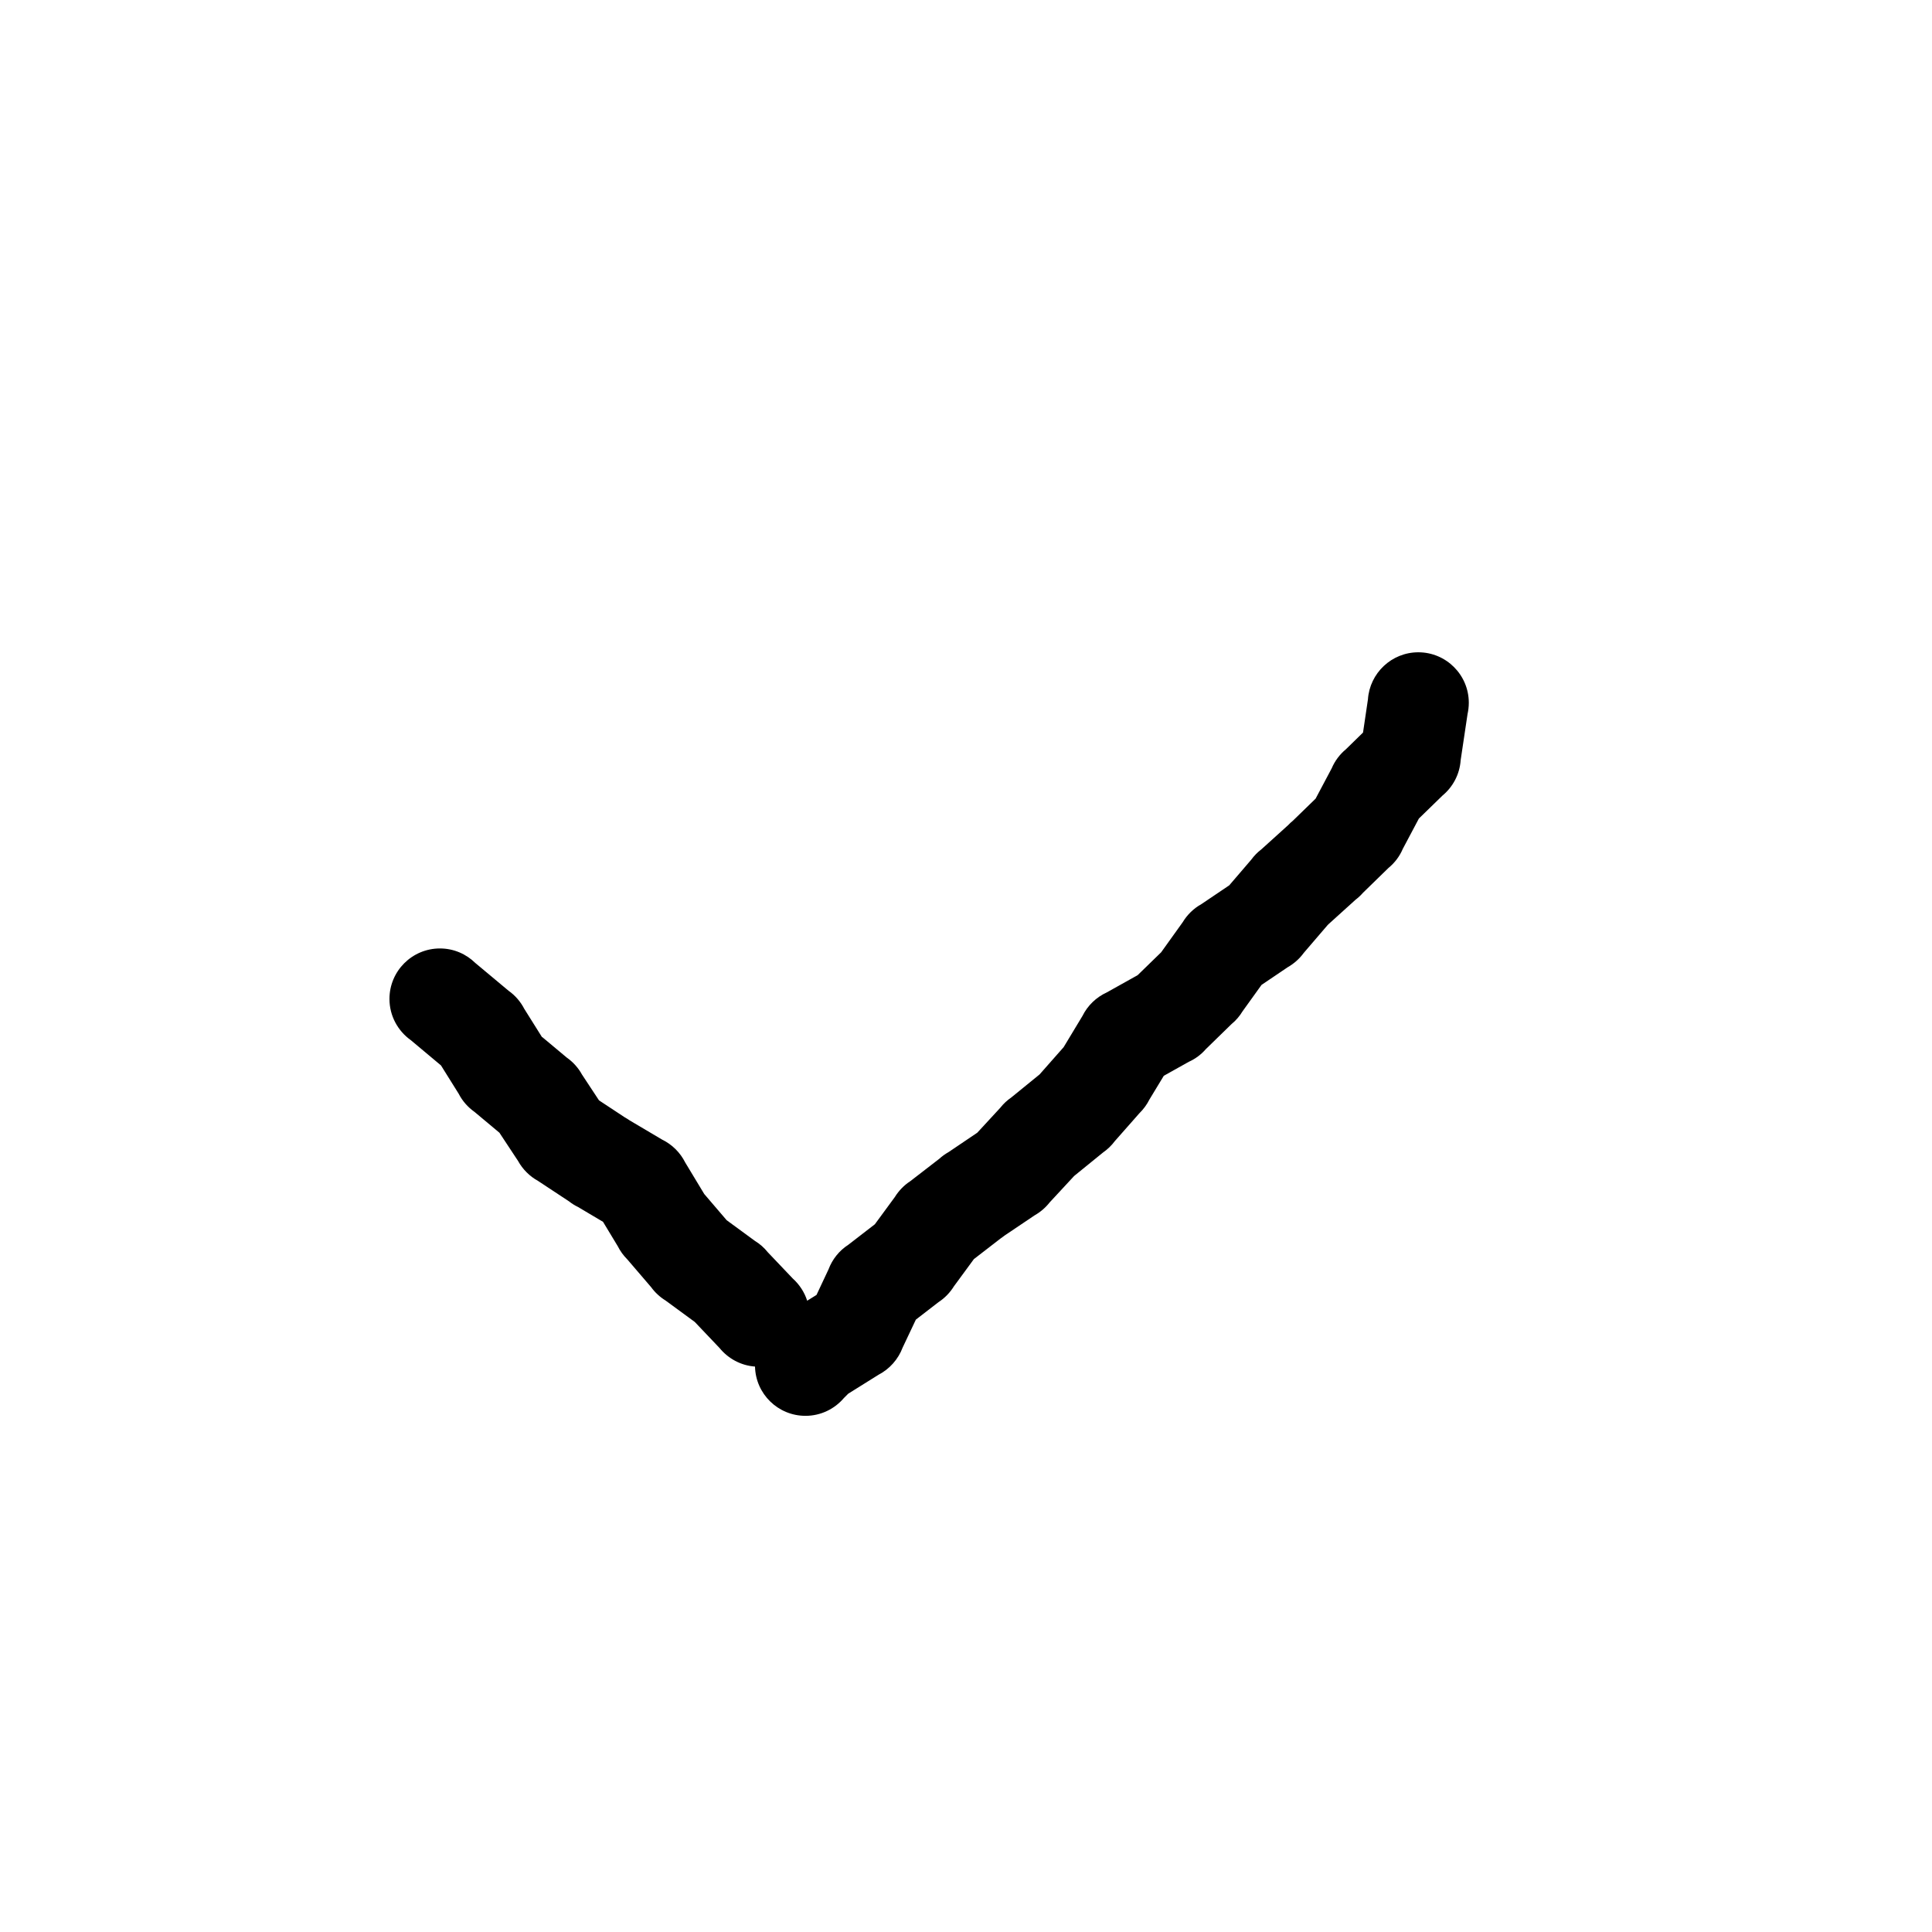
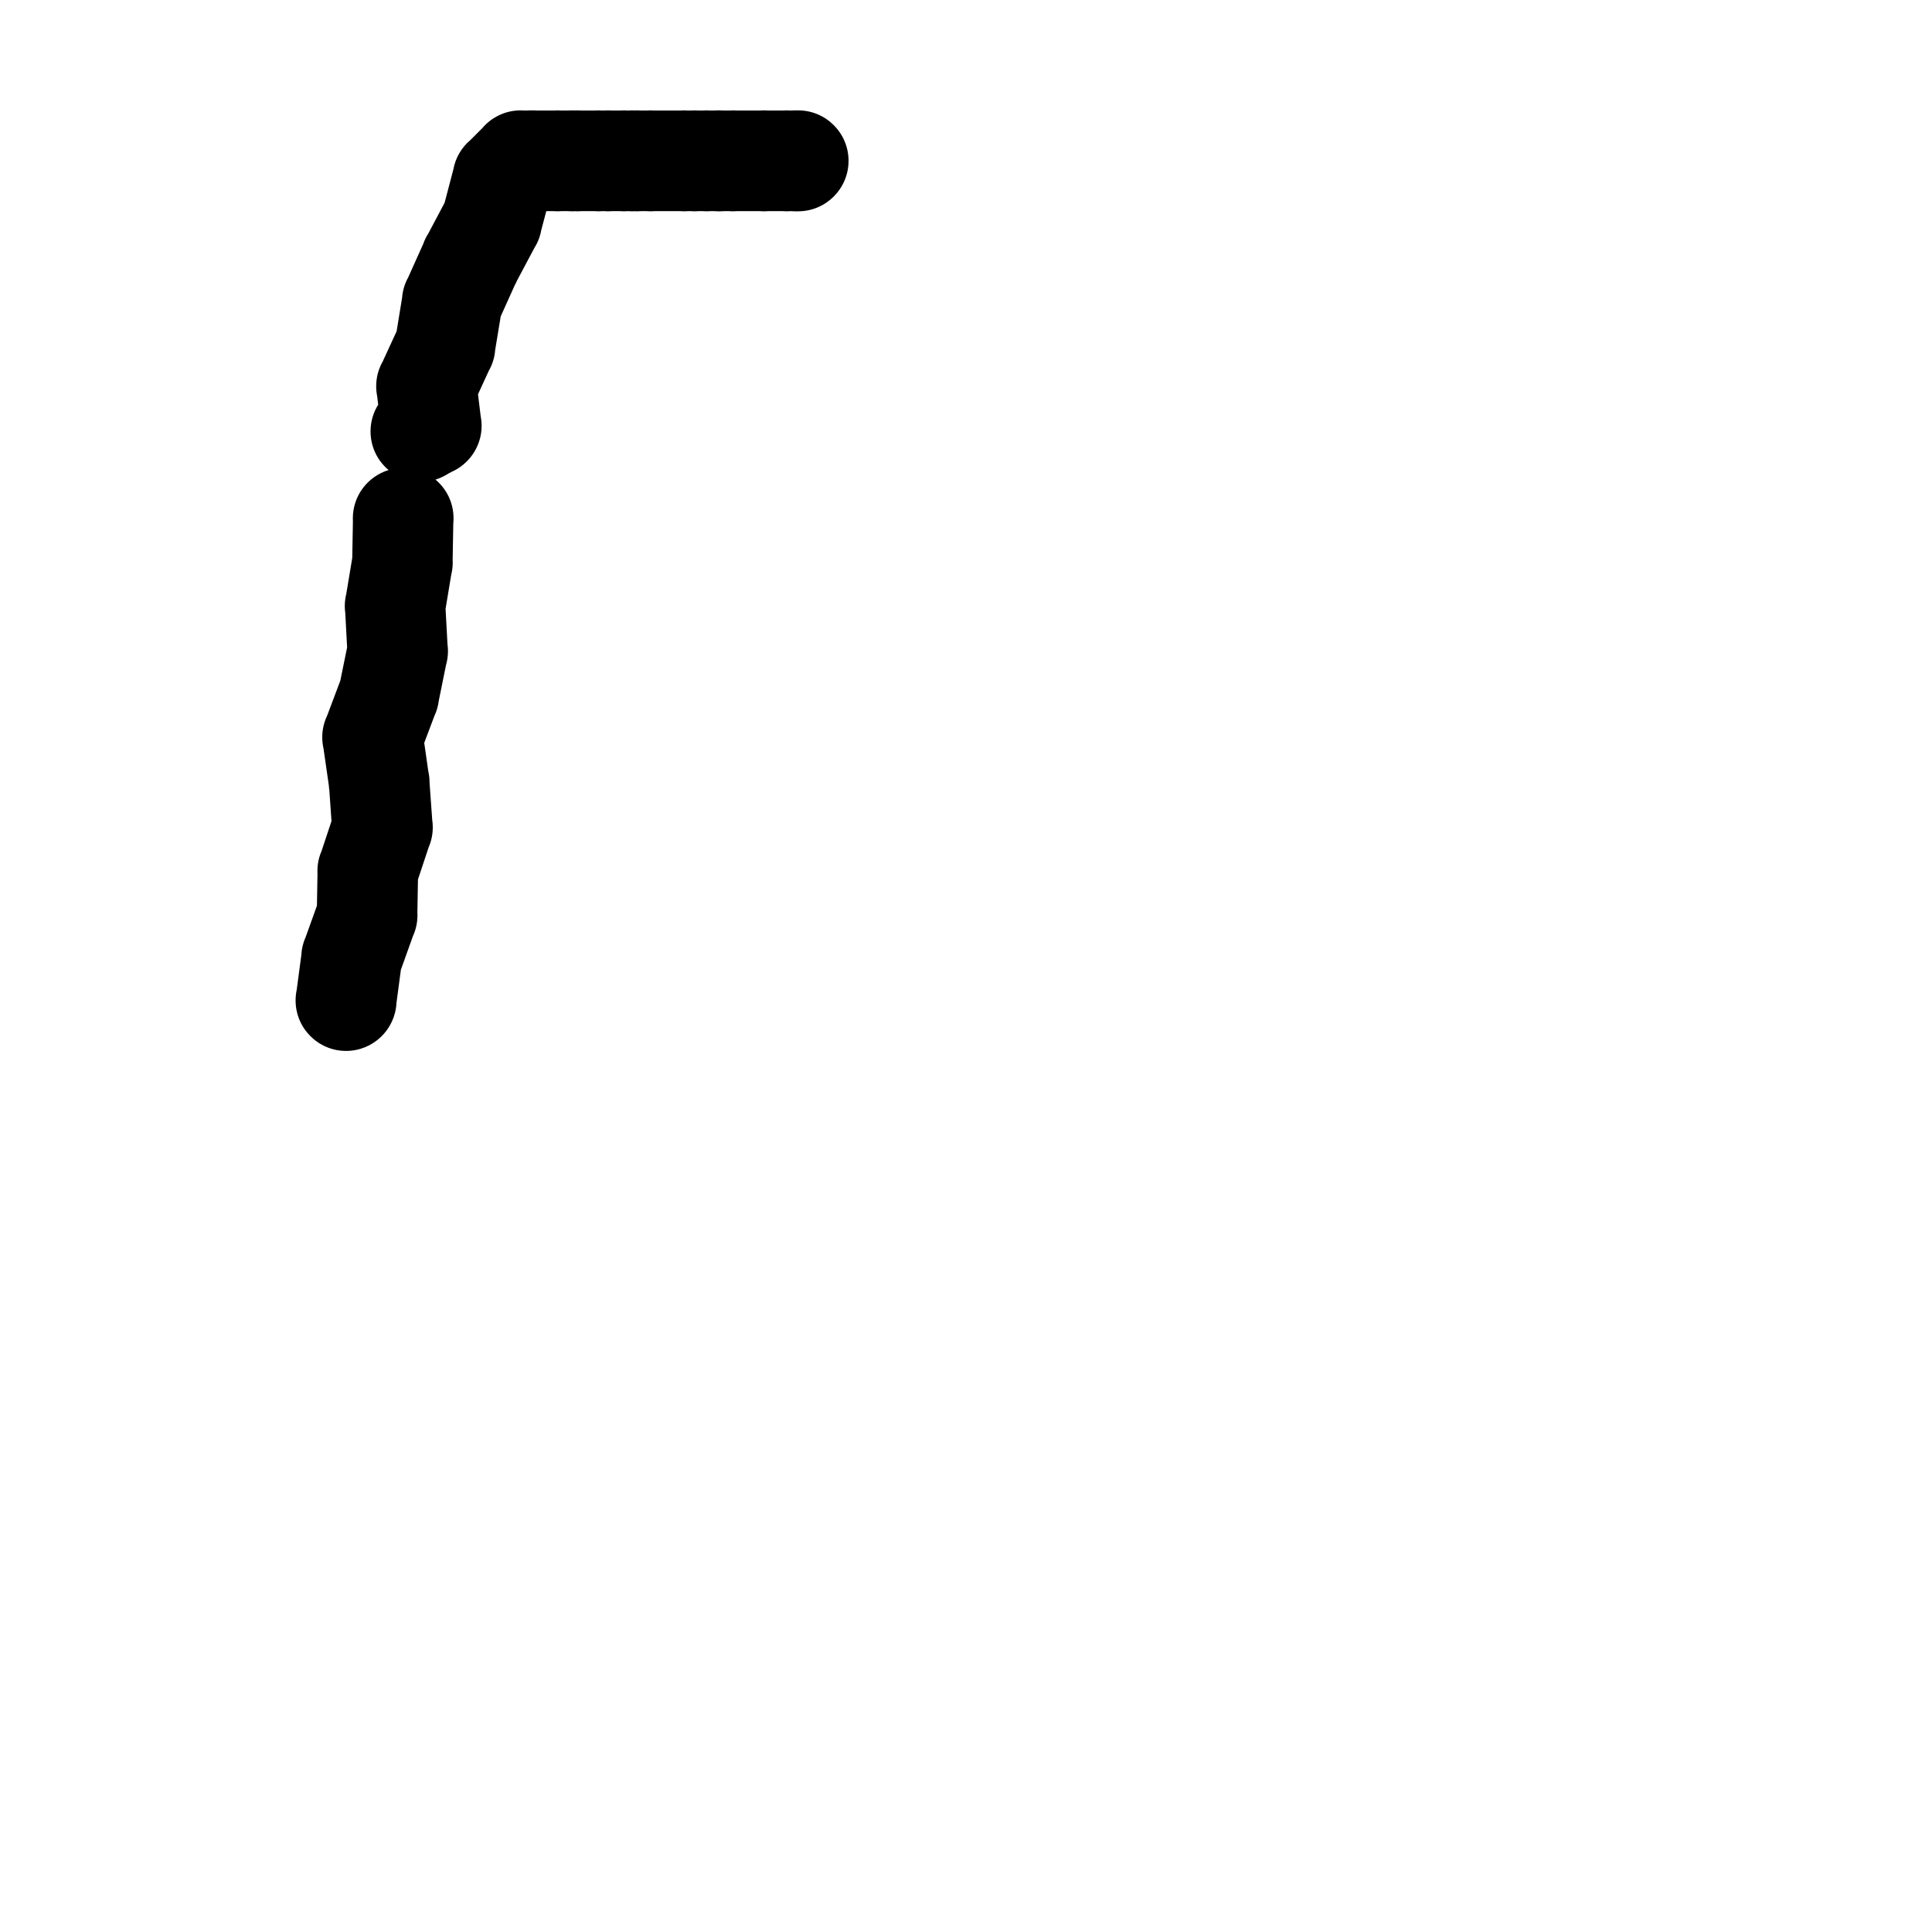
<svg xmlns="http://www.w3.org/2000/svg" viewBox="0 0 24 24" fill="currentColor" stroke="none">
-   <path d="M6.737,12.884c0.091,0.076 0.232,0.193 0.304,0.254c0.078,0.055 0.143,0.127 0.189,0.211c0.05,0.076 0.144,0.218 0.211,0.32c0.101,0.067 0.244,0.161 0.32,0.211c0.021,0.012 0.041,0.024 0.061,0.038c0.097,0.057 0.304,0.18 0.402,0.238c0.125,0.061 0.226,0.161 0.288,0.285c0.058,0.096 0.179,0.296 0.236,0.391c0.068,0.079 0.204,0.238 0.279,0.326c0.095,0.069 0.266,0.195 0.351,0.257c0.061,0.037 0.115,0.085 0.159,0.14c0.076,0.08 0.235,0.248 0.311,0.327c0.082,0.074 0.145,0.169 0.179,0.276c0.039,-0.024 0.079,-0.049 0.116,-0.072c0.052,-0.109 0.115,-0.243 0.149,-0.317c0.047,-0.126 0.134,-0.234 0.246,-0.306c0.079,-0.061 0.235,-0.182 0.33,-0.255c0.071,-0.097 0.189,-0.257 0.248,-0.338c0.049,-0.079 0.115,-0.147 0.192,-0.197c0.088,-0.068 0.273,-0.211 0.36,-0.278c0.035,-0.032 0.074,-0.06 0.115,-0.083c0.086,-0.058 0.26,-0.175 0.357,-0.241c0.078,-0.084 0.217,-0.235 0.286,-0.31c0.039,-0.05 0.086,-0.093 0.138,-0.129c0.085,-0.069 0.264,-0.215 0.35,-0.285c0.073,-0.083 0.224,-0.254 0.299,-0.339c0.059,-0.097 0.177,-0.293 0.234,-0.388c0.064,-0.129 0.171,-0.232 0.302,-0.292c0.091,-0.051 0.276,-0.155 0.383,-0.214c0.082,-0.08 0.22,-0.214 0.292,-0.284c0.067,-0.093 0.203,-0.283 0.268,-0.374c0.056,-0.093 0.136,-0.171 0.231,-0.224c0.083,-0.056 0.249,-0.168 0.347,-0.234c0.077,-0.09 0.207,-0.242 0.272,-0.317c0.036,-0.049 0.078,-0.093 0.126,-0.129c0.082,-0.074 0.254,-0.229 0.335,-0.303c0.017,-0.019 0.036,-0.036 0.056,-0.052c0.068,-0.066 0.199,-0.194 0.284,-0.276c0.058,-0.11 0.152,-0.288 0.2,-0.377c0.039,-0.092 0.1,-0.173 0.176,-0.236c0.05,-0.049 0.137,-0.133 0.213,-0.208c0.021,-0.144 0.048,-0.321 0.061,-0.412c0.022,-0.326 0.294,-0.585 0.626,-0.585c0.346,0 0.627,0.281 0.627,0.627c0,0.049 -0.006,0.097 -0.016,0.143c-0.02,0.131 -0.066,0.439 -0.085,0.569c-0.012,0.177 -0.097,0.334 -0.225,0.44c-0.07,0.068 -0.207,0.202 -0.294,0.286c-0.058,0.11 -0.153,0.288 -0.2,0.377c-0.039,0.092 -0.1,0.173 -0.177,0.236c-0.078,0.076 -0.24,0.234 -0.318,0.31c-0.027,0.031 -0.058,0.06 -0.091,0.085c-0.082,0.074 -0.254,0.229 -0.335,0.303c-0.005,0.005 -0.009,0.01 -0.014,0.014c-0.072,0.083 -0.223,0.26 -0.295,0.344c-0.053,0.073 -0.122,0.134 -0.201,0.179c-0.077,0.052 -0.225,0.151 -0.324,0.219c-0.072,0.1 -0.179,0.25 -0.235,0.327c-0.037,0.061 -0.083,0.115 -0.138,0.16c-0.078,0.076 -0.24,0.234 -0.318,0.31c-0.058,0.067 -0.13,0.121 -0.212,0.158c-0.073,0.041 -0.206,0.115 -0.311,0.174c-0.06,0.1 -0.136,0.225 -0.178,0.294c-0.032,0.064 -0.075,0.122 -0.126,0.172c-0.074,0.083 -0.23,0.261 -0.304,0.345c-0.041,0.055 -0.091,0.103 -0.147,0.142c-0.086,0.07 -0.266,0.217 -0.352,0.286c-0.003,0.003 -0.006,0.005 -0.009,0.008c-0.074,0.08 -0.228,0.246 -0.302,0.326c-0.051,0.065 -0.114,0.119 -0.186,0.16c-0.092,0.062 -0.284,0.192 -0.376,0.253c-0.016,0.013 -0.032,0.024 -0.049,0.036c-0.079,0.061 -0.235,0.182 -0.33,0.255c-0.071,0.097 -0.189,0.257 -0.248,0.338c-0.049,0.079 -0.115,0.147 -0.192,0.197c-0.066,0.051 -0.188,0.145 -0.281,0.217c-0.054,0.114 -0.125,0.266 -0.164,0.347c-0.055,0.146 -0.163,0.267 -0.3,0.338c-0.09,0.056 -0.275,0.172 -0.376,0.235c-0.018,0.018 -0.037,0.037 -0.054,0.054c-0.115,0.135 -0.286,0.221 -0.477,0.221c-0.341,0 -0.619,-0.272 -0.627,-0.612c-0.178,-0.013 -0.335,-0.101 -0.441,-0.231c-0.074,-0.078 -0.23,-0.242 -0.307,-0.323c-0.091,-0.067 -0.275,-0.202 -0.364,-0.267c-0.07,-0.043 -0.131,-0.1 -0.179,-0.166c-0.072,-0.084 -0.223,-0.26 -0.295,-0.344c-0.048,-0.048 -0.089,-0.104 -0.12,-0.166c-0.043,-0.071 -0.121,-0.2 -0.182,-0.301c-0.104,-0.061 -0.237,-0.14 -0.31,-0.184c-0.04,-0.019 -0.078,-0.043 -0.112,-0.07c-0.093,-0.061 -0.291,-0.192 -0.385,-0.254c-0.105,-0.058 -0.191,-0.144 -0.249,-0.249c-0.055,-0.083 -0.164,-0.249 -0.231,-0.35c-0.09,-0.075 -0.236,-0.197 -0.31,-0.259c-0.082,-0.058 -0.15,-0.135 -0.196,-0.225c-0.052,-0.084 -0.155,-0.248 -0.22,-0.352c-0.107,-0.09 -0.29,-0.242 -0.375,-0.314c-0.16,-0.114 -0.265,-0.301 -0.265,-0.512c0,-0.346 0.281,-0.627 0.627,-0.627c0.171,0 0.326,0.069 0.439,0.18c0.096,0.08 0.316,0.265 0.413,0.345c0.082,0.058 0.149,0.135 0.195,0.224c0.052,0.083 0.155,0.247 0.22,0.351z" />
+   <path d="M3.937,11.256c0.002,-0.119 0.006,-0.303 0.007,-0.397c-0.001,-0.013 -0.001,-0.026 -0.001,-0.039c0,-0.088 0.018,-0.171 0.051,-0.247c0.029,-0.088 0.085,-0.256 0.124,-0.373c-0.009,-0.121 -0.021,-0.294 -0.027,-0.385c-0.003,-0.019 -0.005,-0.038 -0.006,-0.057c-0.016,-0.111 -0.05,-0.347 -0.066,-0.459c-0.01,-0.045 -0.016,-0.092 -0.016,-0.14c0,-0.096 0.022,-0.188 0.061,-0.269c0.04,-0.105 0.124,-0.327 0.163,-0.433c0,-0.001 0.001,-0.003 0.001,-0.004c0.02,-0.099 0.06,-0.296 0.084,-0.411c-0.006,-0.119 -0.018,-0.327 -0.023,-0.429c-0.004,-0.028 -0.006,-0.056 -0.006,-0.084c0,-0.053 0.007,-0.105 0.019,-0.154c0.018,-0.108 0.055,-0.332 0.073,-0.439c0,-0.003 0.001,-0.006 0.001,-0.009c0.002,-0.11 0.006,-0.34 0.008,-0.449c-0.001,-0.013 -0.001,-0.026 -0.001,-0.039c0,-0.283 0.187,-0.521 0.444,-0.6c-0.137,-0.115 -0.224,-0.287 -0.224,-0.48c0,-0.122 0.035,-0.236 0.095,-0.332c-0.005,-0.038 -0.009,-0.073 -0.012,-0.101c-0.008,-0.041 -0.013,-0.084 -0.013,-0.127c0,-0.112 0.029,-0.217 0.081,-0.308c0.042,-0.09 0.124,-0.27 0.173,-0.376c0.019,-0.118 0.052,-0.317 0.068,-0.417c0.007,-0.091 0.034,-0.177 0.076,-0.253c0.046,-0.101 0.142,-0.314 0.187,-0.416c0.016,-0.046 0.037,-0.089 0.063,-0.129c0.049,-0.092 0.148,-0.278 0.202,-0.381c0.029,-0.111 0.082,-0.311 0.108,-0.411c0.026,-0.146 0.102,-0.275 0.211,-0.367c0.042,-0.042 0.107,-0.107 0.149,-0.149c0.115,-0.135 0.286,-0.221 0.477,-0.221c0.017,0 0.034,0.001 0.05,0.002c0.006,0 0.013,0 0.019,0c0.017,-0.001 0.033,-0.002 0.05,-0.002c0.007,0 0.013,0 0.02,0c0.007,0 0.013,0 0.02,0c0.017,0 0.034,0.001 0.05,0.002c0.057,0 0.142,0 0.199,0c0.017,-0.001 0.033,-0.002 0.05,-0.002c0.017,0 0.034,0.001 0.05,0.002c0.025,0 0.054,0 0.079,0c0.017,-0.001 0.033,-0.002 0.05,-0.002c0.012,0 0.023,0 0.035,0.001c0.012,-0.001 0.023,-0.001 0.035,-0.001c0.017,0 0.034,0.001 0.05,0.002c0.047,0 0.112,0 0.159,0c0.017,-0.001 0.033,-0.002 0.05,-0.002c0.017,0 0.034,0.001 0.05,0.002c0.006,0 0.013,0 0.019,0c0.017,-0.001 0.033,-0.002 0.05,-0.002c0.017,0 0.034,0.001 0.05,0.002c0.031,0 0.068,0 0.099,0c0.017,-0.001 0.033,-0.002 0.05,-0.002c0.017,0 0.034,0.001 0.05,0.002c0.016,-0.001 0.033,-0.002 0.05,-0.002c0.01,0 0.02,0 0.03,0.001c0.01,0 0.02,-0.001 0.03,-0.001c0.017,0 0.034,0.001 0.05,0.002c0.021,0 0.045,0 0.069,0c0.017,-0.001 0.033,-0.002 0.05,-0.002c0.017,0 0.034,0.001 0.05,0.002c0.119,0 0.246,0 0.319,0c0.017,-0.001 0.033,-0.002 0.05,-0.002c0.017,0 0.034,0.001 0.05,0.002c0.01,0 0.02,0 0.029,0c0.017,-0.001 0.033,-0.002 0.05,-0.002c0.017,0 0.034,0.001 0.05,0.002c0.016,0 0.033,0 0.049,0c0.017,-0.001 0.033,-0.002 0.05,-0.002c0.017,0 0.034,0.001 0.05,0.002c0.012,0 0.026,0 0.039,0c0.017,-0.001 0.033,-0.002 0.05,-0.002c0.005,0 0.01,0 0.015,0c0.005,0 0.01,0 0.015,0c0.017,0 0.034,0.001 0.05,0.002c0.019,0 0.04,0 0.059,0c0.017,-0.001 0.033,-0.002 0.05,-0.002c0.017,0 0.034,0.001 0.05,0.002c0.101,0 0.21,0 0.279,0c0.017,-0.001 0.033,-0.002 0.05,-0.002c0.002,0 0.003,0 0.005,0c0.002,0 0.003,0 0.005,0c0.017,0 0.034,0.001 0.05,0.002c0.054,0 0.128,0 0.179,0c0.017,-0.001 0.033,-0.002 0.05,-0.002c0.017,0 0.034,0.001 0.05,0.002c0.016,-0.001 0.033,-0.002 0.05,-0.002c0.007,0 0.013,0 0.02,0c0.007,0 0.013,0 0.02,0c0.346,0 0.627,0.281 0.627,0.627c0,0.346 -0.281,0.627 -0.627,0.627c-0.007,0 -0.013,0 -0.02,0c-0.007,0 -0.013,0 -0.02,0c-0.017,0 -0.034,-0.001 -0.05,-0.002c-0.016,0.001 -0.033,0.002 -0.05,0.002c-0.017,0 -0.034,-0.001 -0.05,-0.002c-0.051,0 -0.125,0 -0.179,0c-0.017,0.001 -0.033,0.002 -0.05,0.002c-0.002,0 -0.003,0 -0.005,0c-0.002,0 -0.003,0 -0.005,0c-0.017,0 -0.034,-0.001 -0.05,-0.002c-0.069,0 -0.178,0 -0.279,0c-0.017,0.001 -0.033,0.002 -0.05,0.002c-0.017,0 -0.034,-0.001 -0.05,-0.002c-0.019,0 -0.04,0 -0.059,0c-0.017,0.001 -0.033,0.002 -0.05,0.002c-0.005,0 -0.01,0 -0.015,0c-0.005,0 -0.01,0 -0.015,0c-0.017,0 -0.034,-0.001 -0.05,-0.002c-0.013,0 -0.027,0 -0.039,0c-0.017,0.001 -0.033,0.002 -0.05,0.002c-0.017,0 -0.034,-0.001 -0.05,-0.002c-0.016,0 -0.033,0 -0.049,0c-0.017,0.001 -0.033,0.002 -0.05,0.002c-0.017,0 -0.034,-0.001 -0.05,-0.002c-0.01,0 -0.02,0 -0.029,0c-0.017,0.001 -0.033,0.002 -0.05,0.002c-0.017,0 -0.034,-0.001 -0.05,-0.002c-0.073,0 -0.2,0 -0.319,0c-0.017,0.001 -0.033,0.002 -0.05,0.002c-0.017,0 -0.034,-0.001 -0.05,-0.002c-0.021,0 -0.045,0 -0.069,0c-0.017,0.001 -0.033,0.002 -0.05,0.002c-0.01,0 -0.02,0 -0.03,-0.001c-0.01,0 -0.02,0.001 -0.03,0.001c-0.017,0 -0.034,-0.001 -0.05,-0.002c-0.016,0.001 -0.033,0.002 -0.05,0.002c-0.017,0 -0.034,-0.001 -0.05,-0.002c-0.031,0 -0.068,0 -0.099,0c-0.017,0.001 -0.033,0.002 -0.05,0.002c-0.017,0 -0.034,-0.001 -0.05,-0.002c-0.006,0 -0.013,0 -0.019,0c-0.017,0.001 -0.033,0.002 -0.05,0.002c-0.017,0 -0.034,-0.001 -0.05,-0.002c-0.047,0 -0.112,0 -0.159,0c-0.017,0.001 -0.033,0.002 -0.05,0.002c-0.012,0 -0.023,0 -0.035,-0.001c-0.012,0.001 -0.023,0.001 -0.035,0.001c-0.017,0 -0.034,-0.001 -0.05,-0.002c-0.025,0 -0.054,0 -0.079,0c-0.017,0.001 -0.033,0.002 -0.05,0.002c-0.017,0 -0.034,-0.001 -0.05,-0.002c-0.026,0 -0.058,0 -0.09,0c-0.023,0.088 -0.047,0.178 -0.062,0.235c-0.015,0.083 -0.046,0.16 -0.089,0.228c-0.052,0.097 -0.16,0.301 -0.212,0.399c-0.008,0.019 -0.018,0.038 -0.028,0.057c-0.042,0.093 -0.126,0.279 -0.175,0.388c-0.019,0.118 -0.052,0.319 -0.069,0.419c-0.007,0.093 -0.035,0.18 -0.079,0.257c-0.032,0.069 -0.088,0.191 -0.134,0.292c0.011,0.092 0.024,0.198 0.032,0.263c0.008,0.041 0.013,0.084 0.013,0.127c0,0.257 -0.155,0.478 -0.376,0.575c-0.013,0.007 -0.027,0.014 -0.039,0.021c-0.048,0.031 -0.102,0.056 -0.158,0.074c0.137,0.115 0.224,0.287 0.224,0.48c0,0.021 -0.001,0.042 -0.003,0.062c-0.002,0.11 -0.006,0.34 -0.008,0.449c0.001,0.013 0.001,0.026 0.001,0.039c0,0.053 -0.007,0.105 -0.019,0.154c-0.017,0.102 -0.051,0.309 -0.07,0.421c0.006,0.117 0.018,0.335 0.024,0.441c0.004,0.028 0.006,0.056 0.006,0.084c0,0.061 -0.009,0.12 -0.025,0.176c-0.022,0.108 -0.068,0.332 -0.089,0.439c-0.008,0.069 -0.028,0.134 -0.056,0.194c-0.029,0.078 -0.083,0.22 -0.125,0.331c0.017,0.118 0.038,0.267 0.05,0.35c0.01,0.045 0.016,0.092 0.016,0.14c0,0.002 0,0.004 0,0.005c0.008,0.111 0.025,0.347 0.033,0.459c0.005,0.031 0.007,0.063 0.007,0.096c0,0.088 -0.018,0.171 -0.051,0.247c-0.032,0.095 -0.094,0.283 -0.133,0.4c-0.002,0.119 -0.006,0.308 -0.007,0.404c0.001,0.013 0.001,0.026 0.001,0.039c0,0.093 -0.02,0.181 -0.056,0.26c-0.036,0.101 -0.11,0.308 -0.15,0.418c-0.015,0.111 -0.041,0.313 -0.055,0.414c-0.017,0.331 -0.291,0.595 -0.626,0.595c-0.346,0 -0.627,-0.281 -0.627,-0.627c0,-0.046 0.005,-0.09 0.014,-0.133c0.014,-0.106 0.043,-0.324 0.057,-0.429c0.004,-0.081 0.023,-0.158 0.055,-0.228c0.033,-0.091 0.097,-0.27 0.138,-0.384z" />
</svg>
